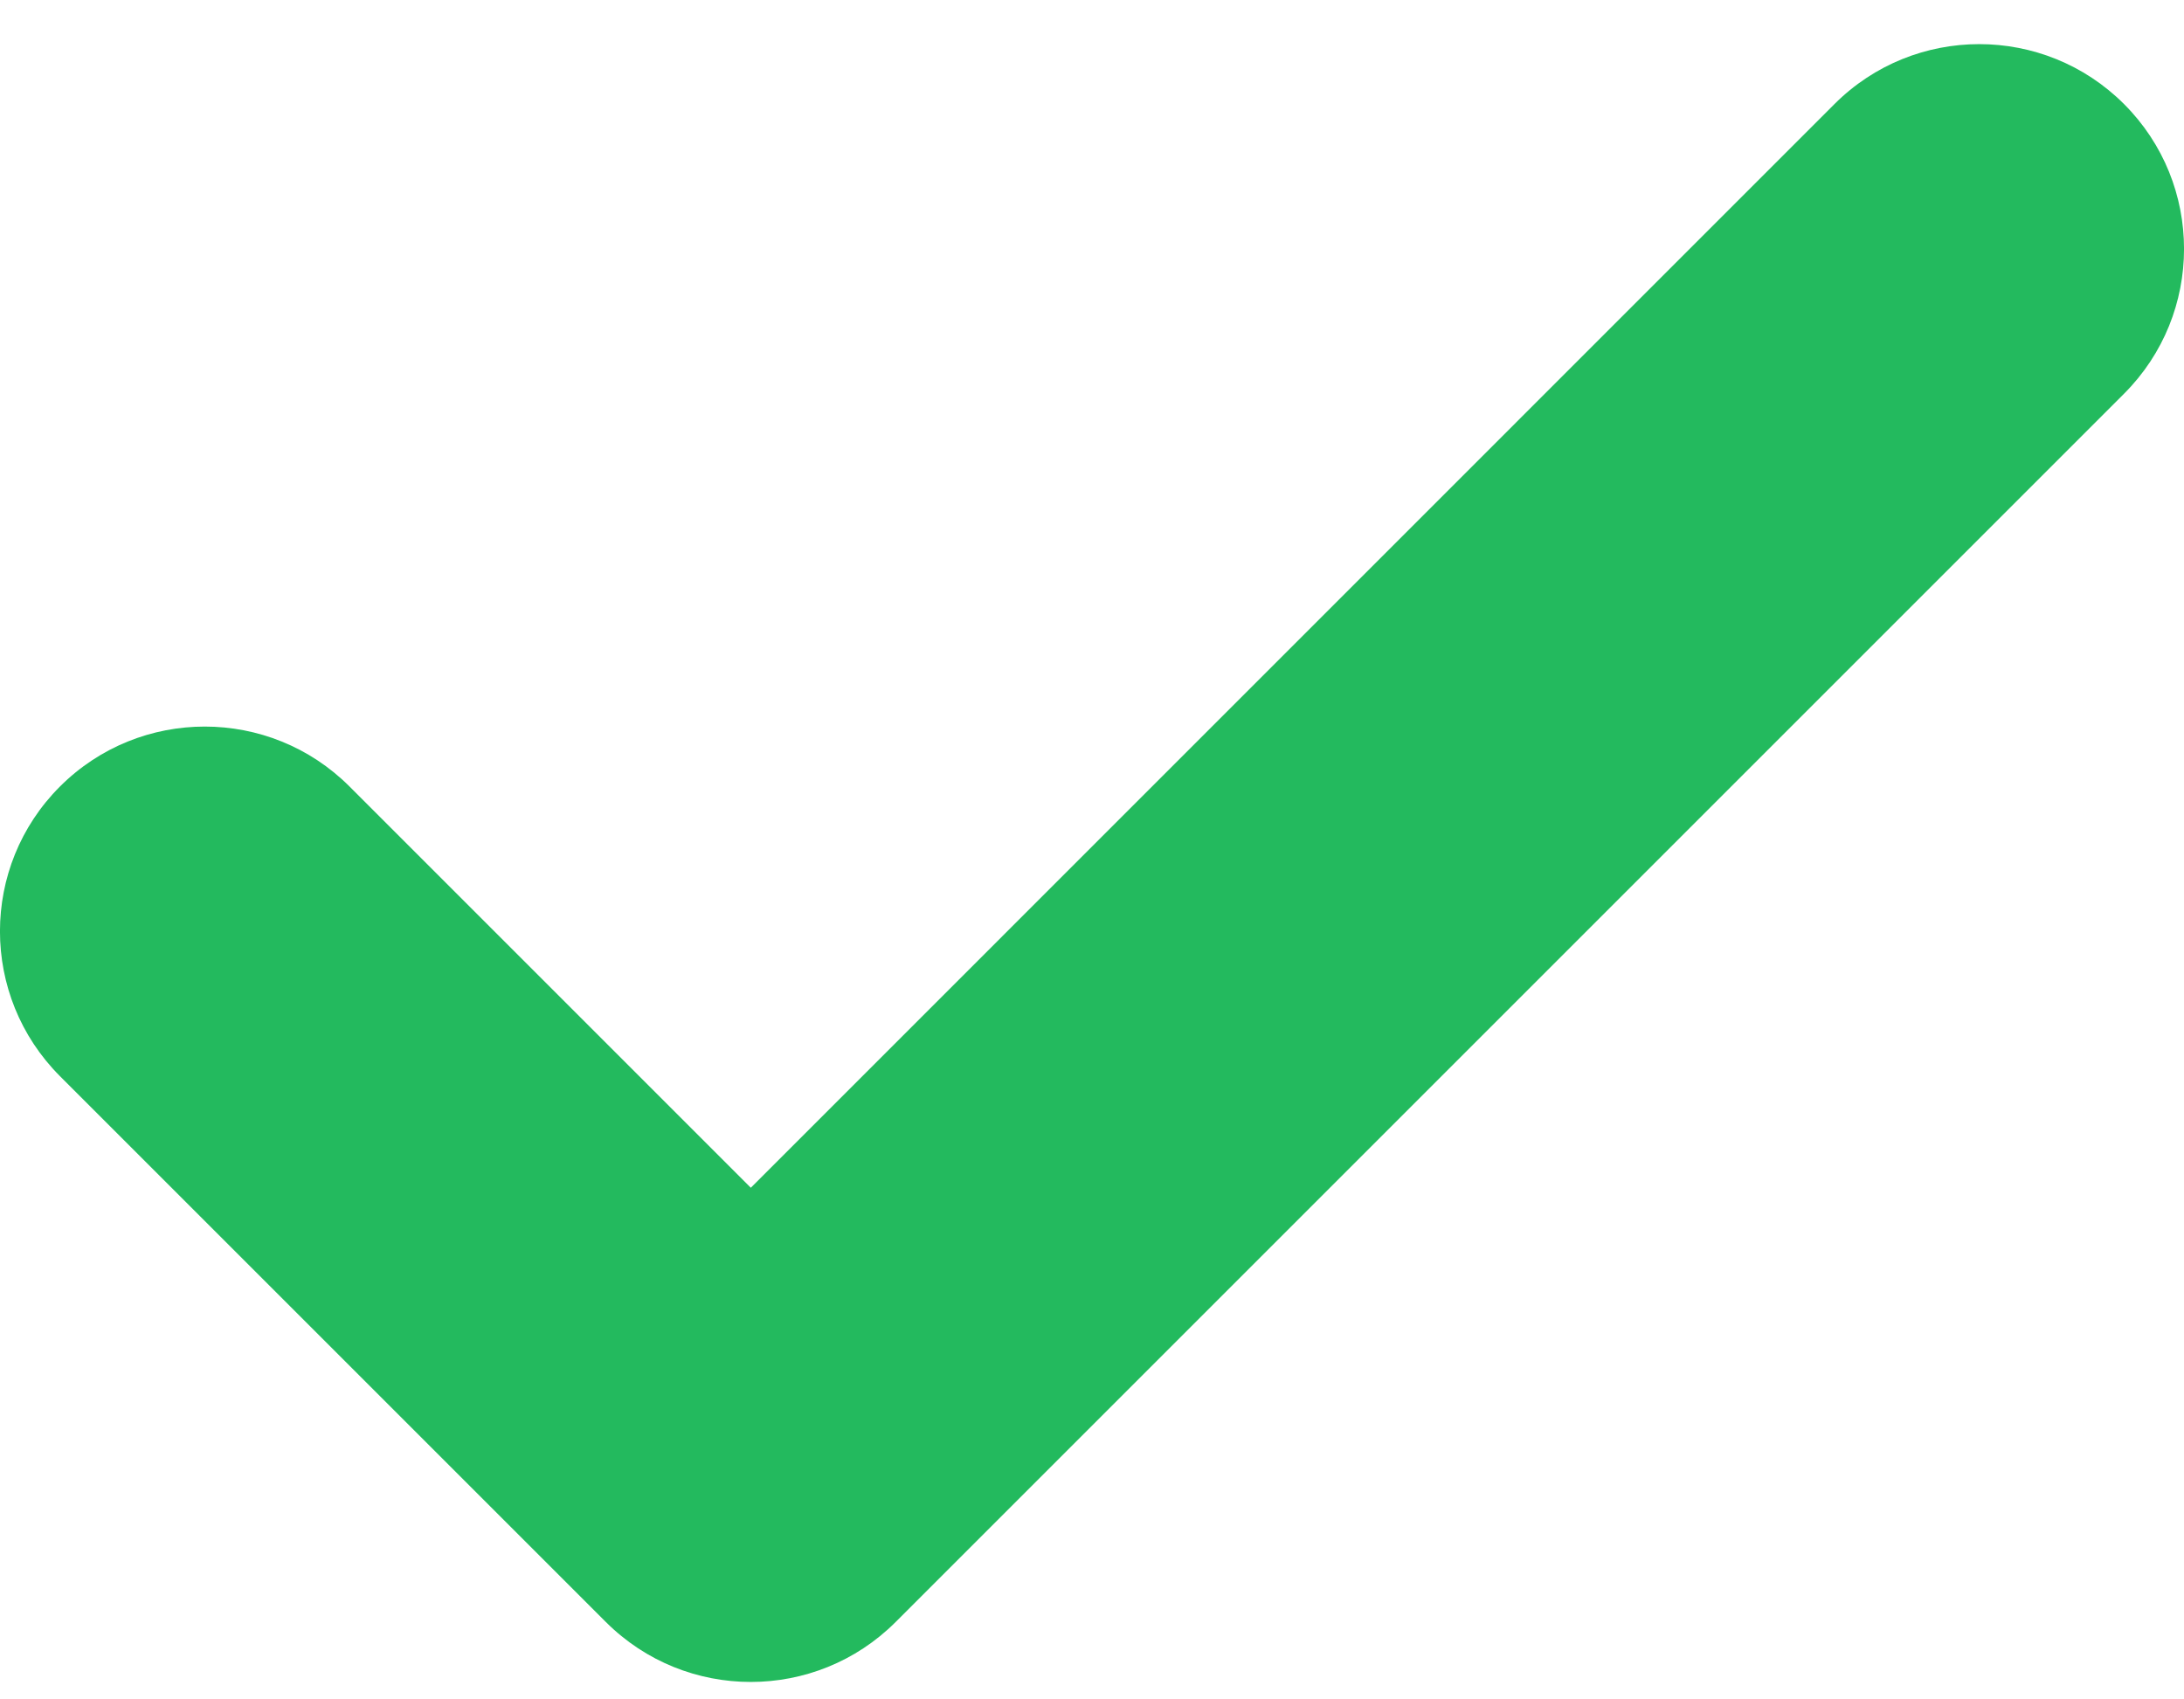
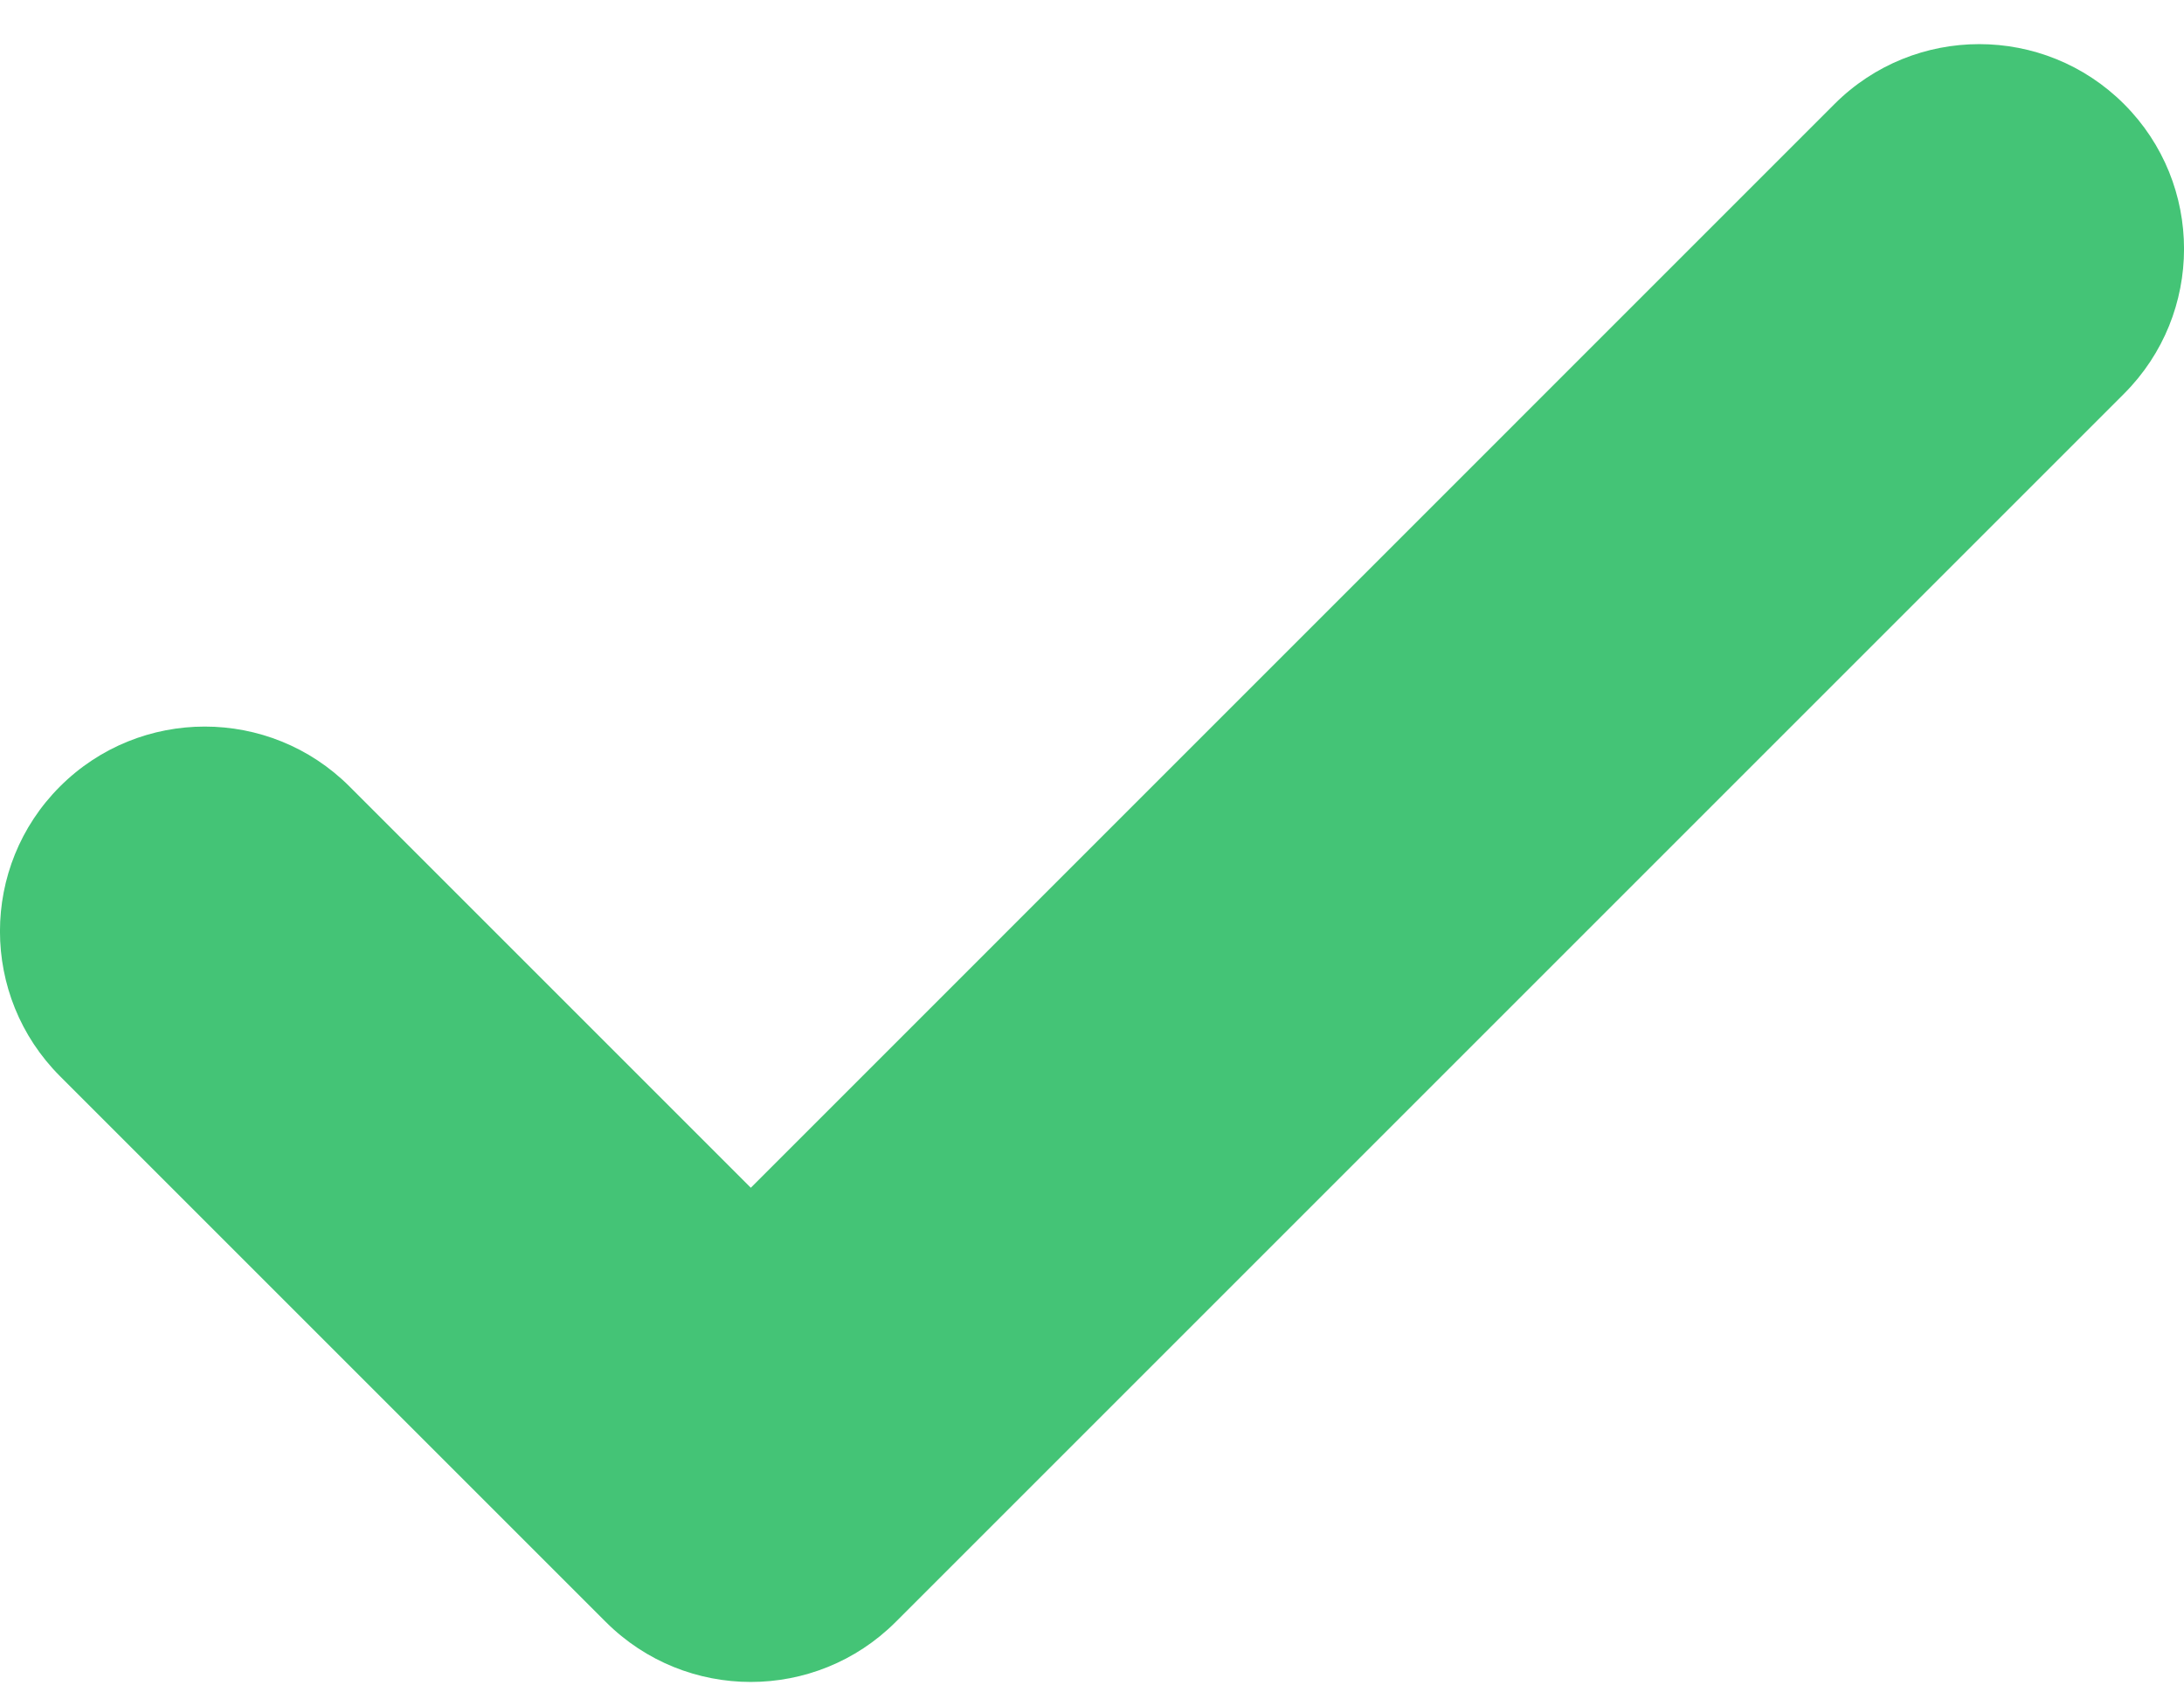
<svg xmlns="http://www.w3.org/2000/svg" width="18" height="14" viewBox="0 0 18 14" fill="none">
-   <path fill-rule="evenodd" clip-rule="evenodd" d="M17.506 0.858C18.165 1.517 18.165 2.586 17.506 3.245L7.381 13.37C6.722 14.028 5.653 14.028 4.994 13.37L0.494 8.87C-0.165 8.21 -0.165 7.142 0.494 6.483C1.153 5.824 2.222 5.824 2.881 6.483L6.188 9.79L15.119 0.858C15.778 0.199 16.847 0.199 17.506 0.858Z" fill="#23BA5E" />
+   <path fill-rule="evenodd" clip-rule="evenodd" d="M17.506 0.858C18.165 1.517 18.165 2.586 17.506 3.245L7.381 13.37C6.722 14.028 5.653 14.028 4.994 13.37L0.494 8.87C-0.165 8.21 -0.165 7.142 0.494 6.483C1.153 5.824 2.222 5.824 2.881 6.483L6.188 9.79L15.119 0.858C15.778 0.199 16.847 0.199 17.506 0.858Z" fill="#44C476" />
</svg>
